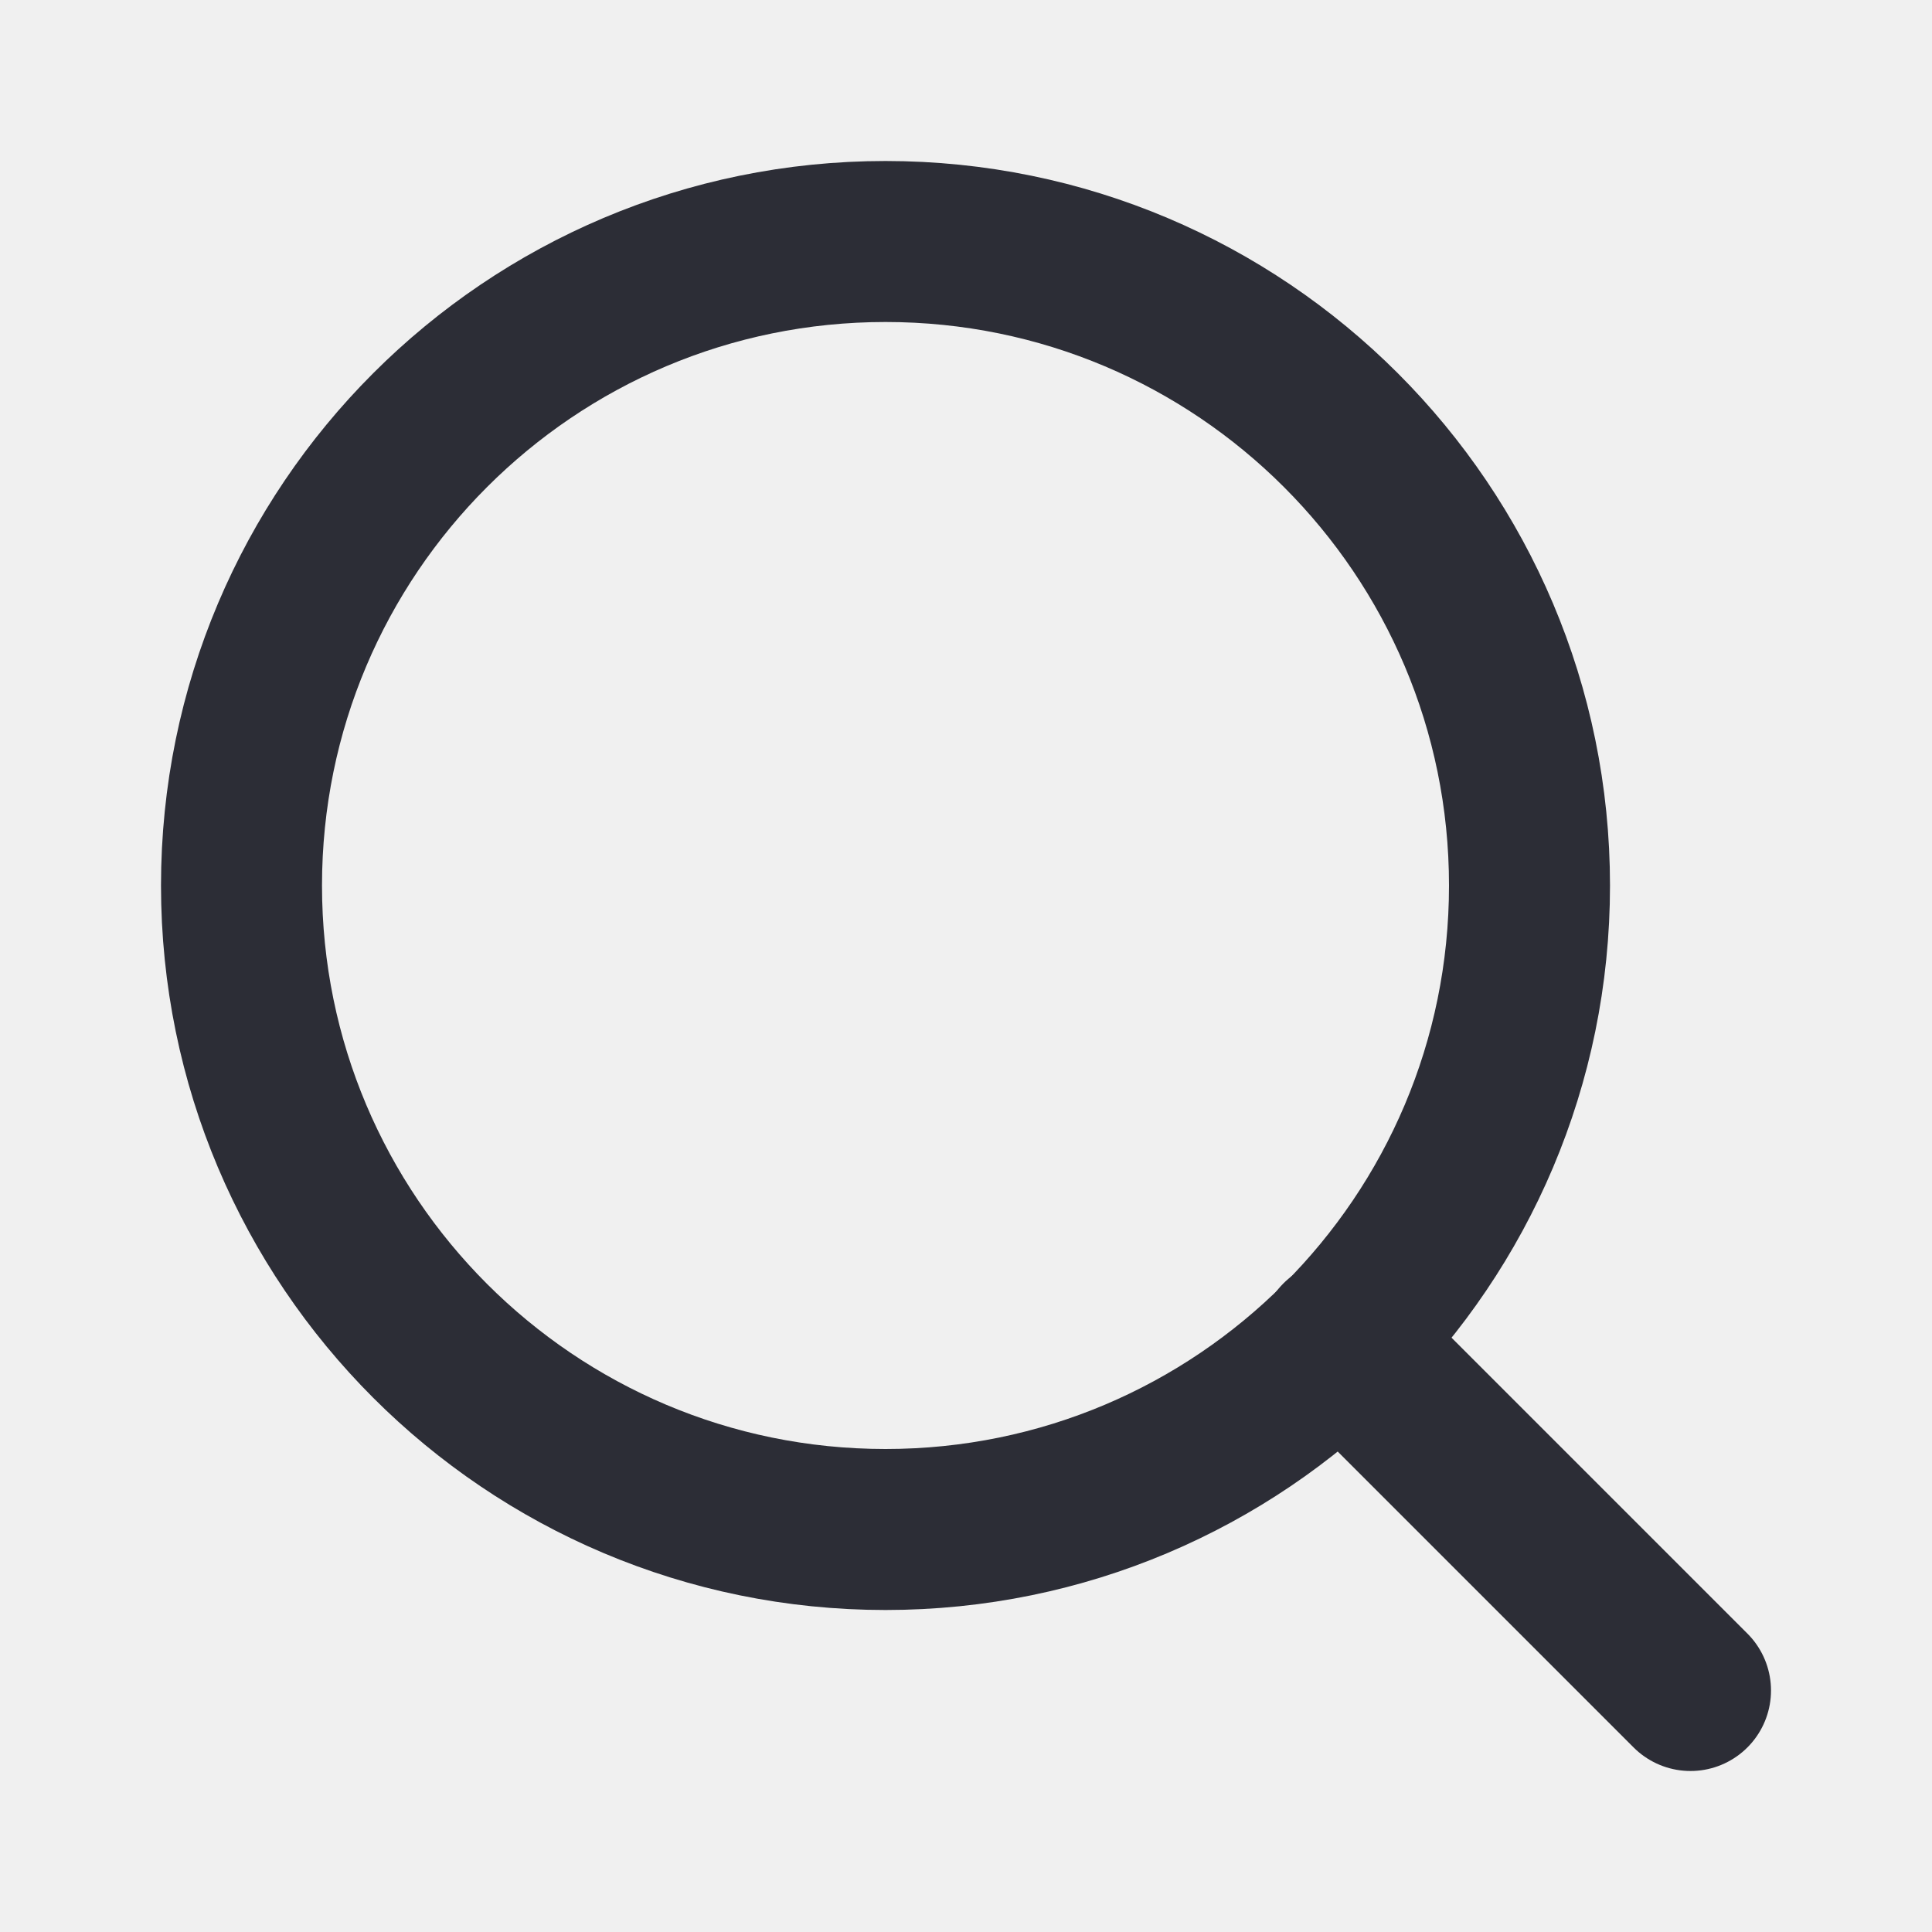
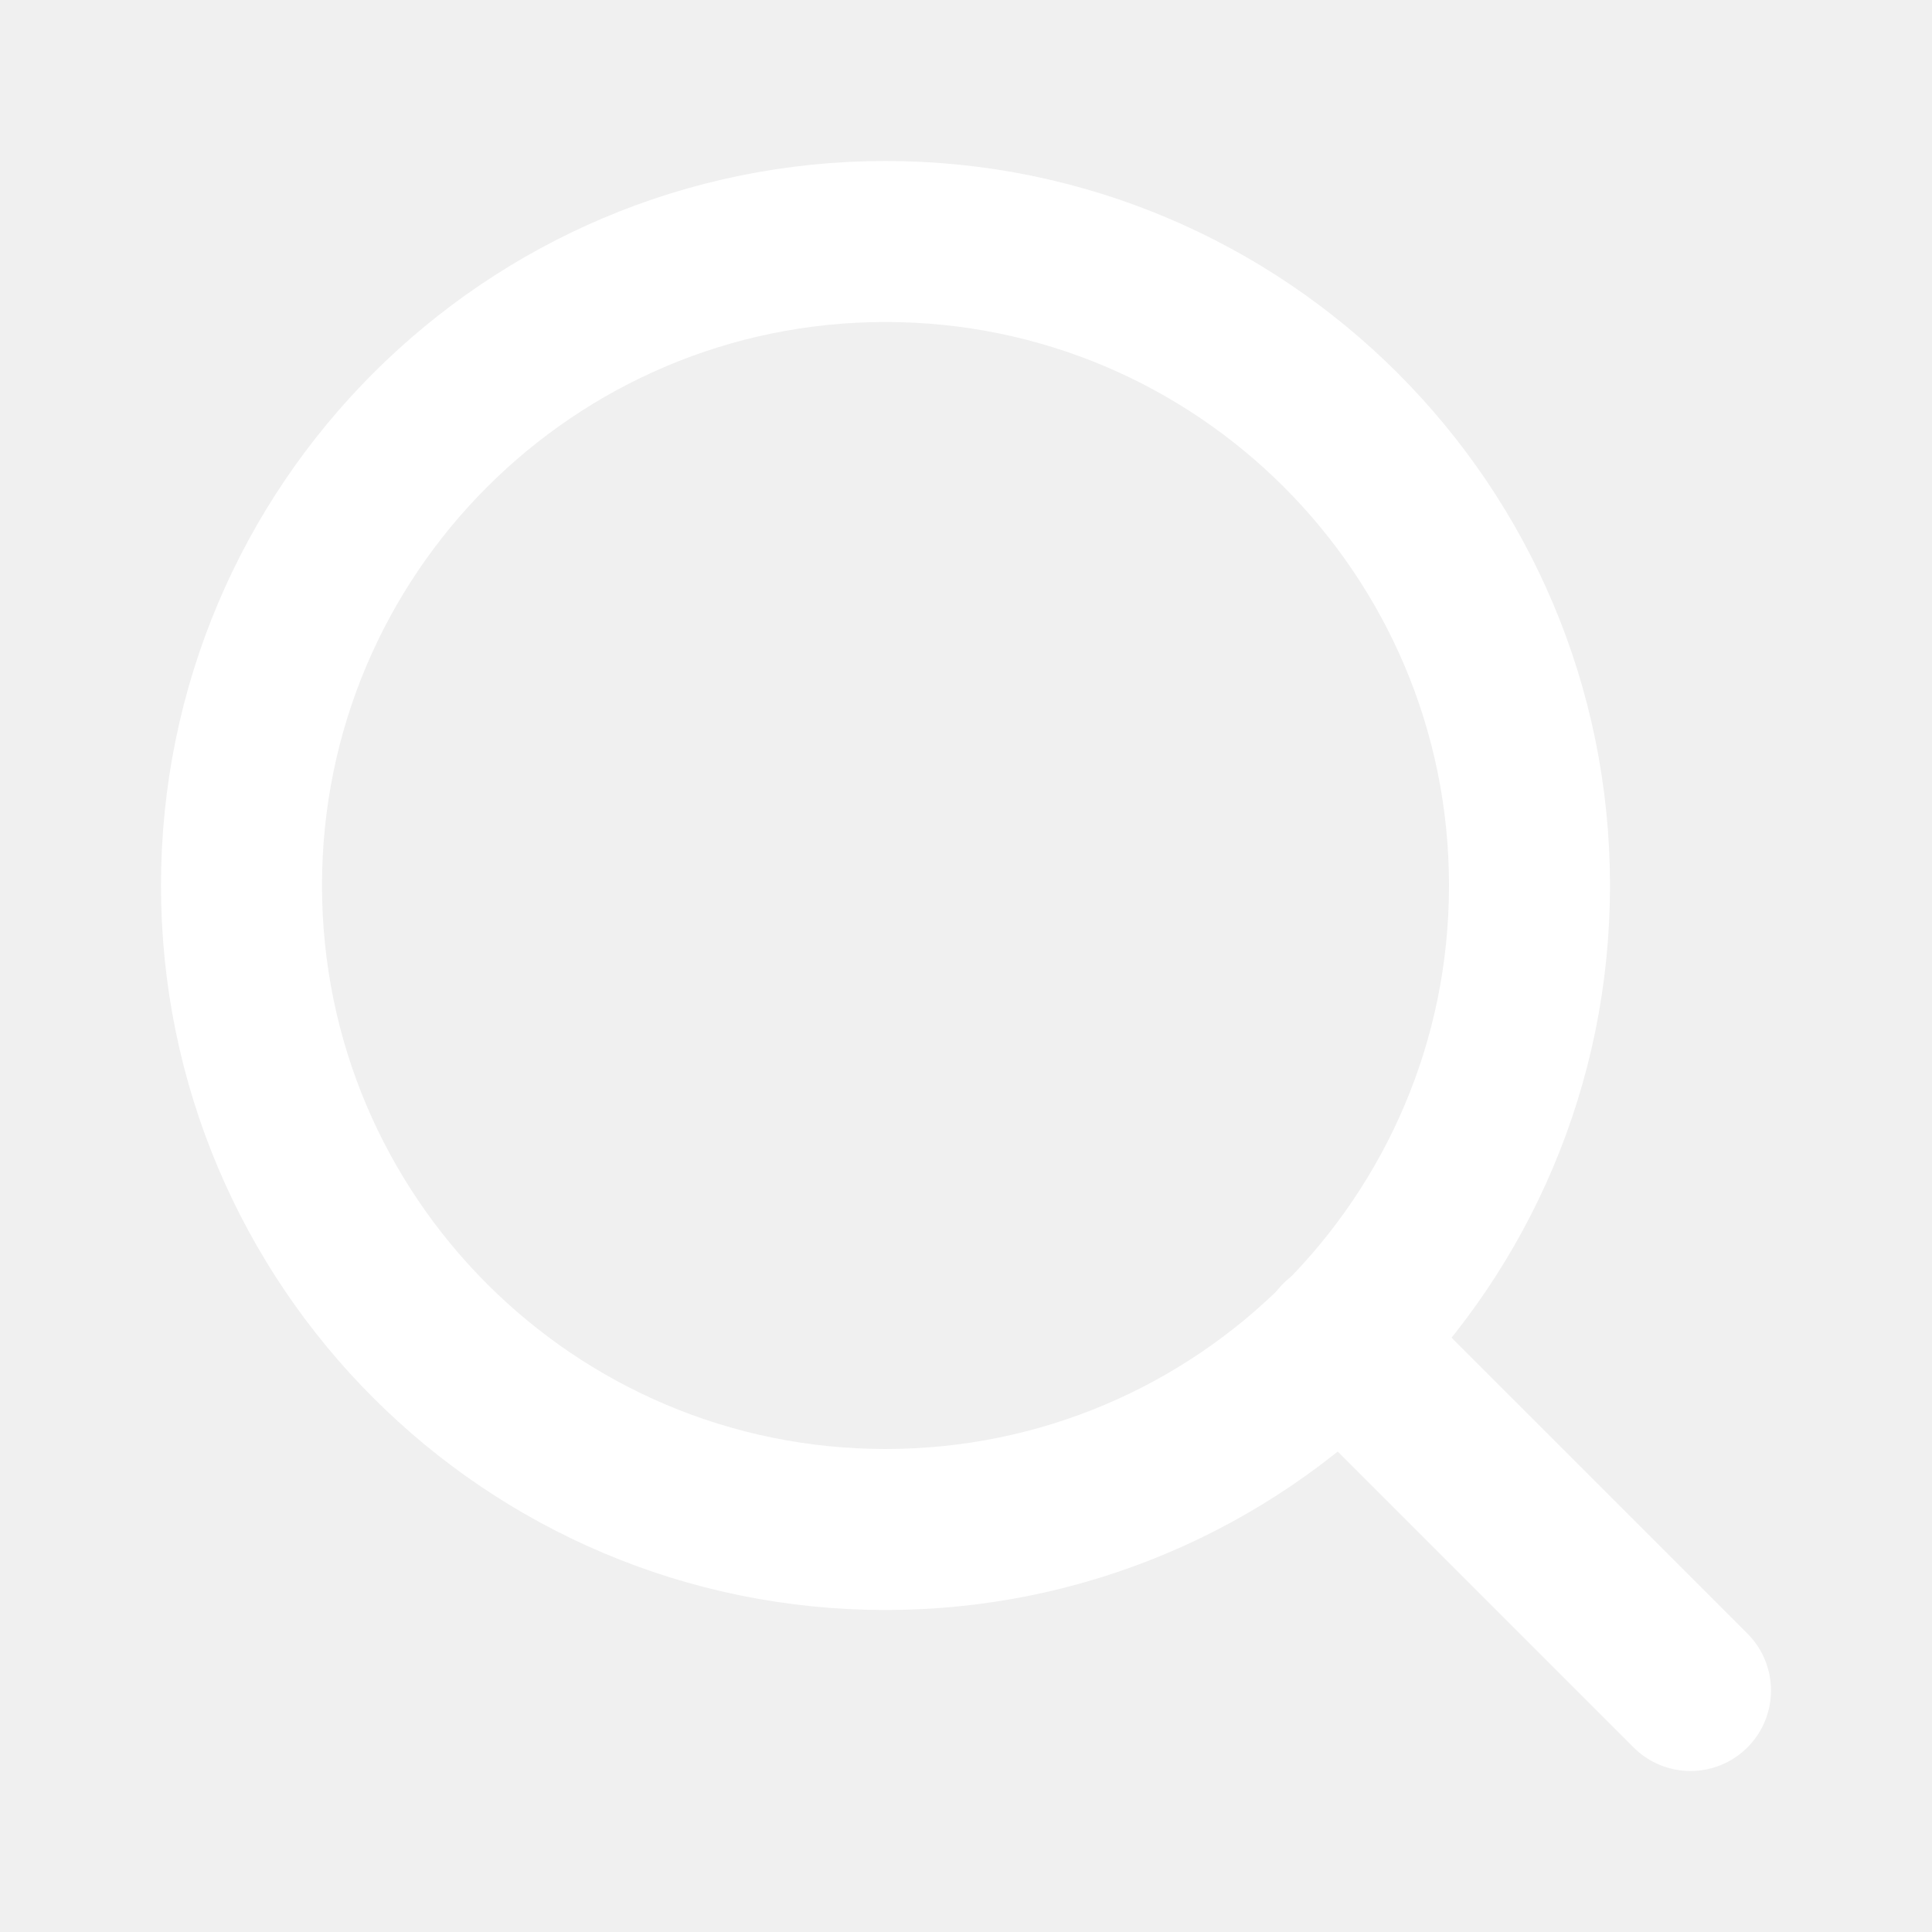
<svg xmlns="http://www.w3.org/2000/svg" width="24" height="24" viewBox="0 0 24 24" fill="none">
-   <path d="M11 19C15.418 19 19 15.418 19 11C19 6.582 15.418 3 11 3C6.582 3 3 6.582 3 11C3 15.418 6.582 19 11 19Z" stroke="#2C2D36" stroke-width="2" stroke-linecap="round" stroke-linejoin="round" />
-   <path d="M21 21L16.65 16.65" stroke="#2C2D36" stroke-width="2" stroke-linecap="round" stroke-linejoin="round" />
+   <path d="M11 19C15.418 19 19 15.418 19 11C19 6.582 15.418 3 11 3C6.582 3 3 6.582 3 11C3 15.418 6.582 19 11 19Z" stroke="white" stroke-width="2" stroke-linecap="round" stroke-linejoin="round" />
+   <path d="M21 21L16.65 16.65" stroke="white" stroke-width="2" stroke-linecap="round" stroke-linejoin="round" />
</svg>
